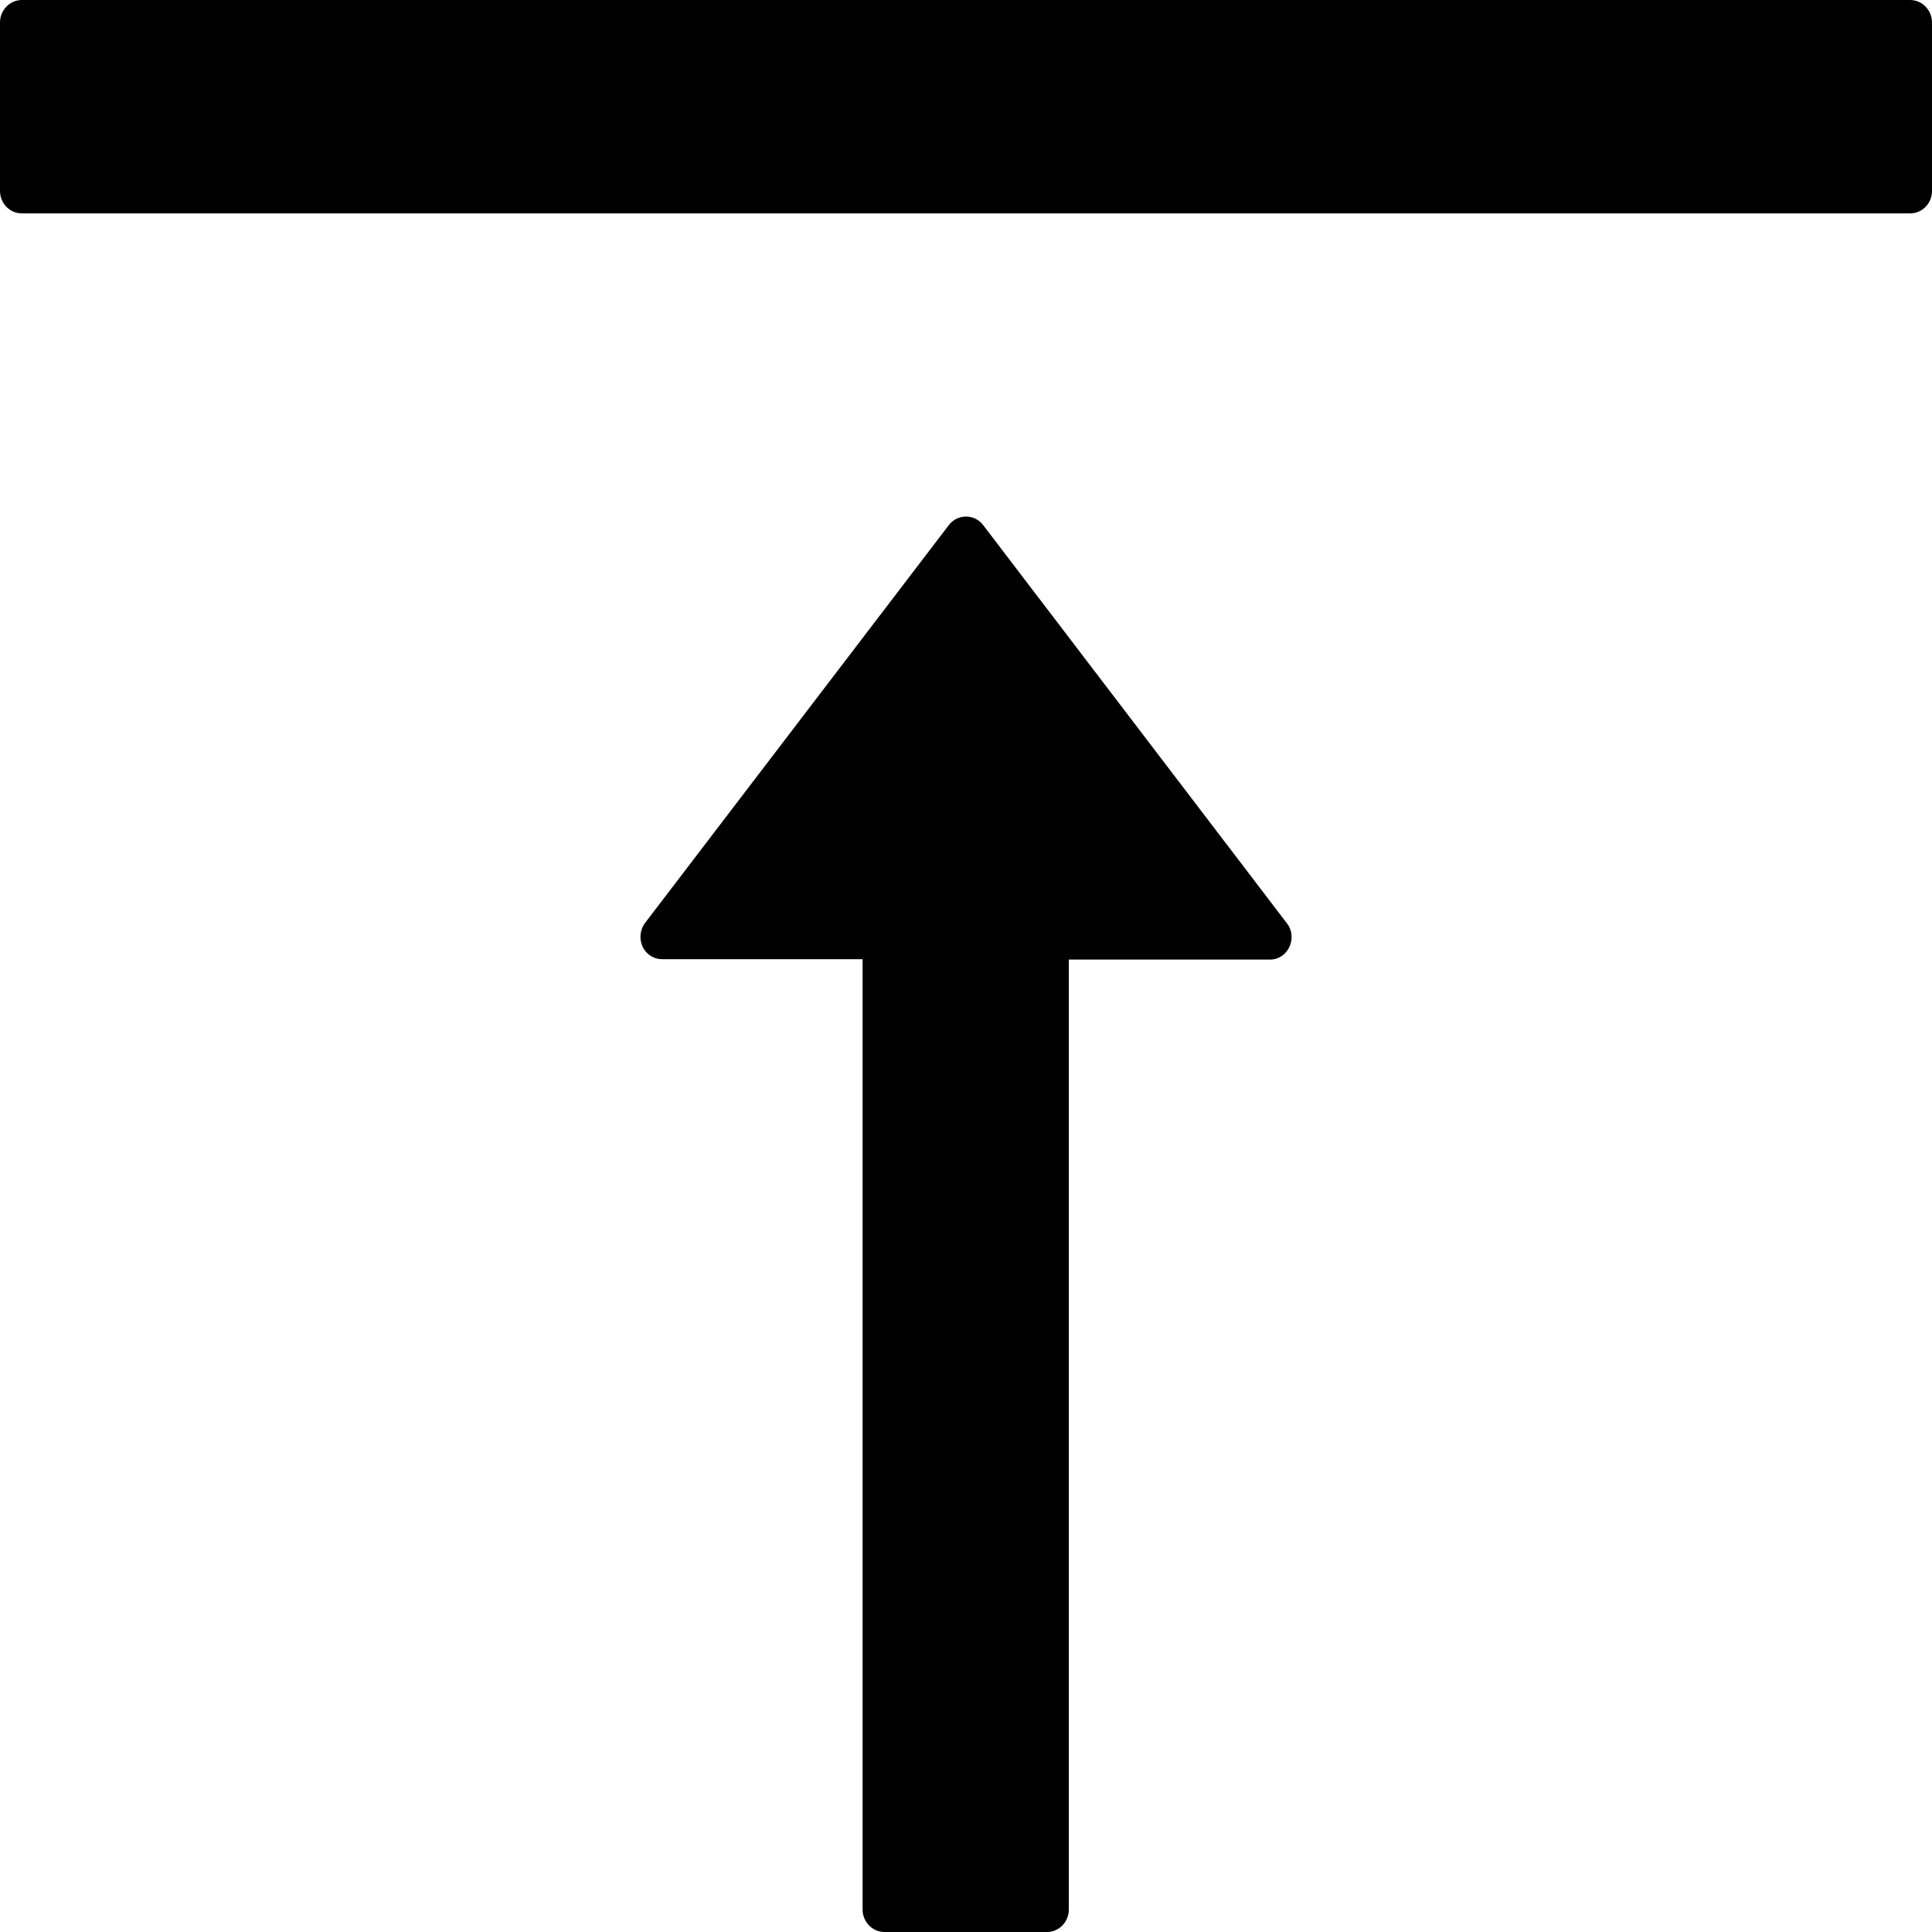
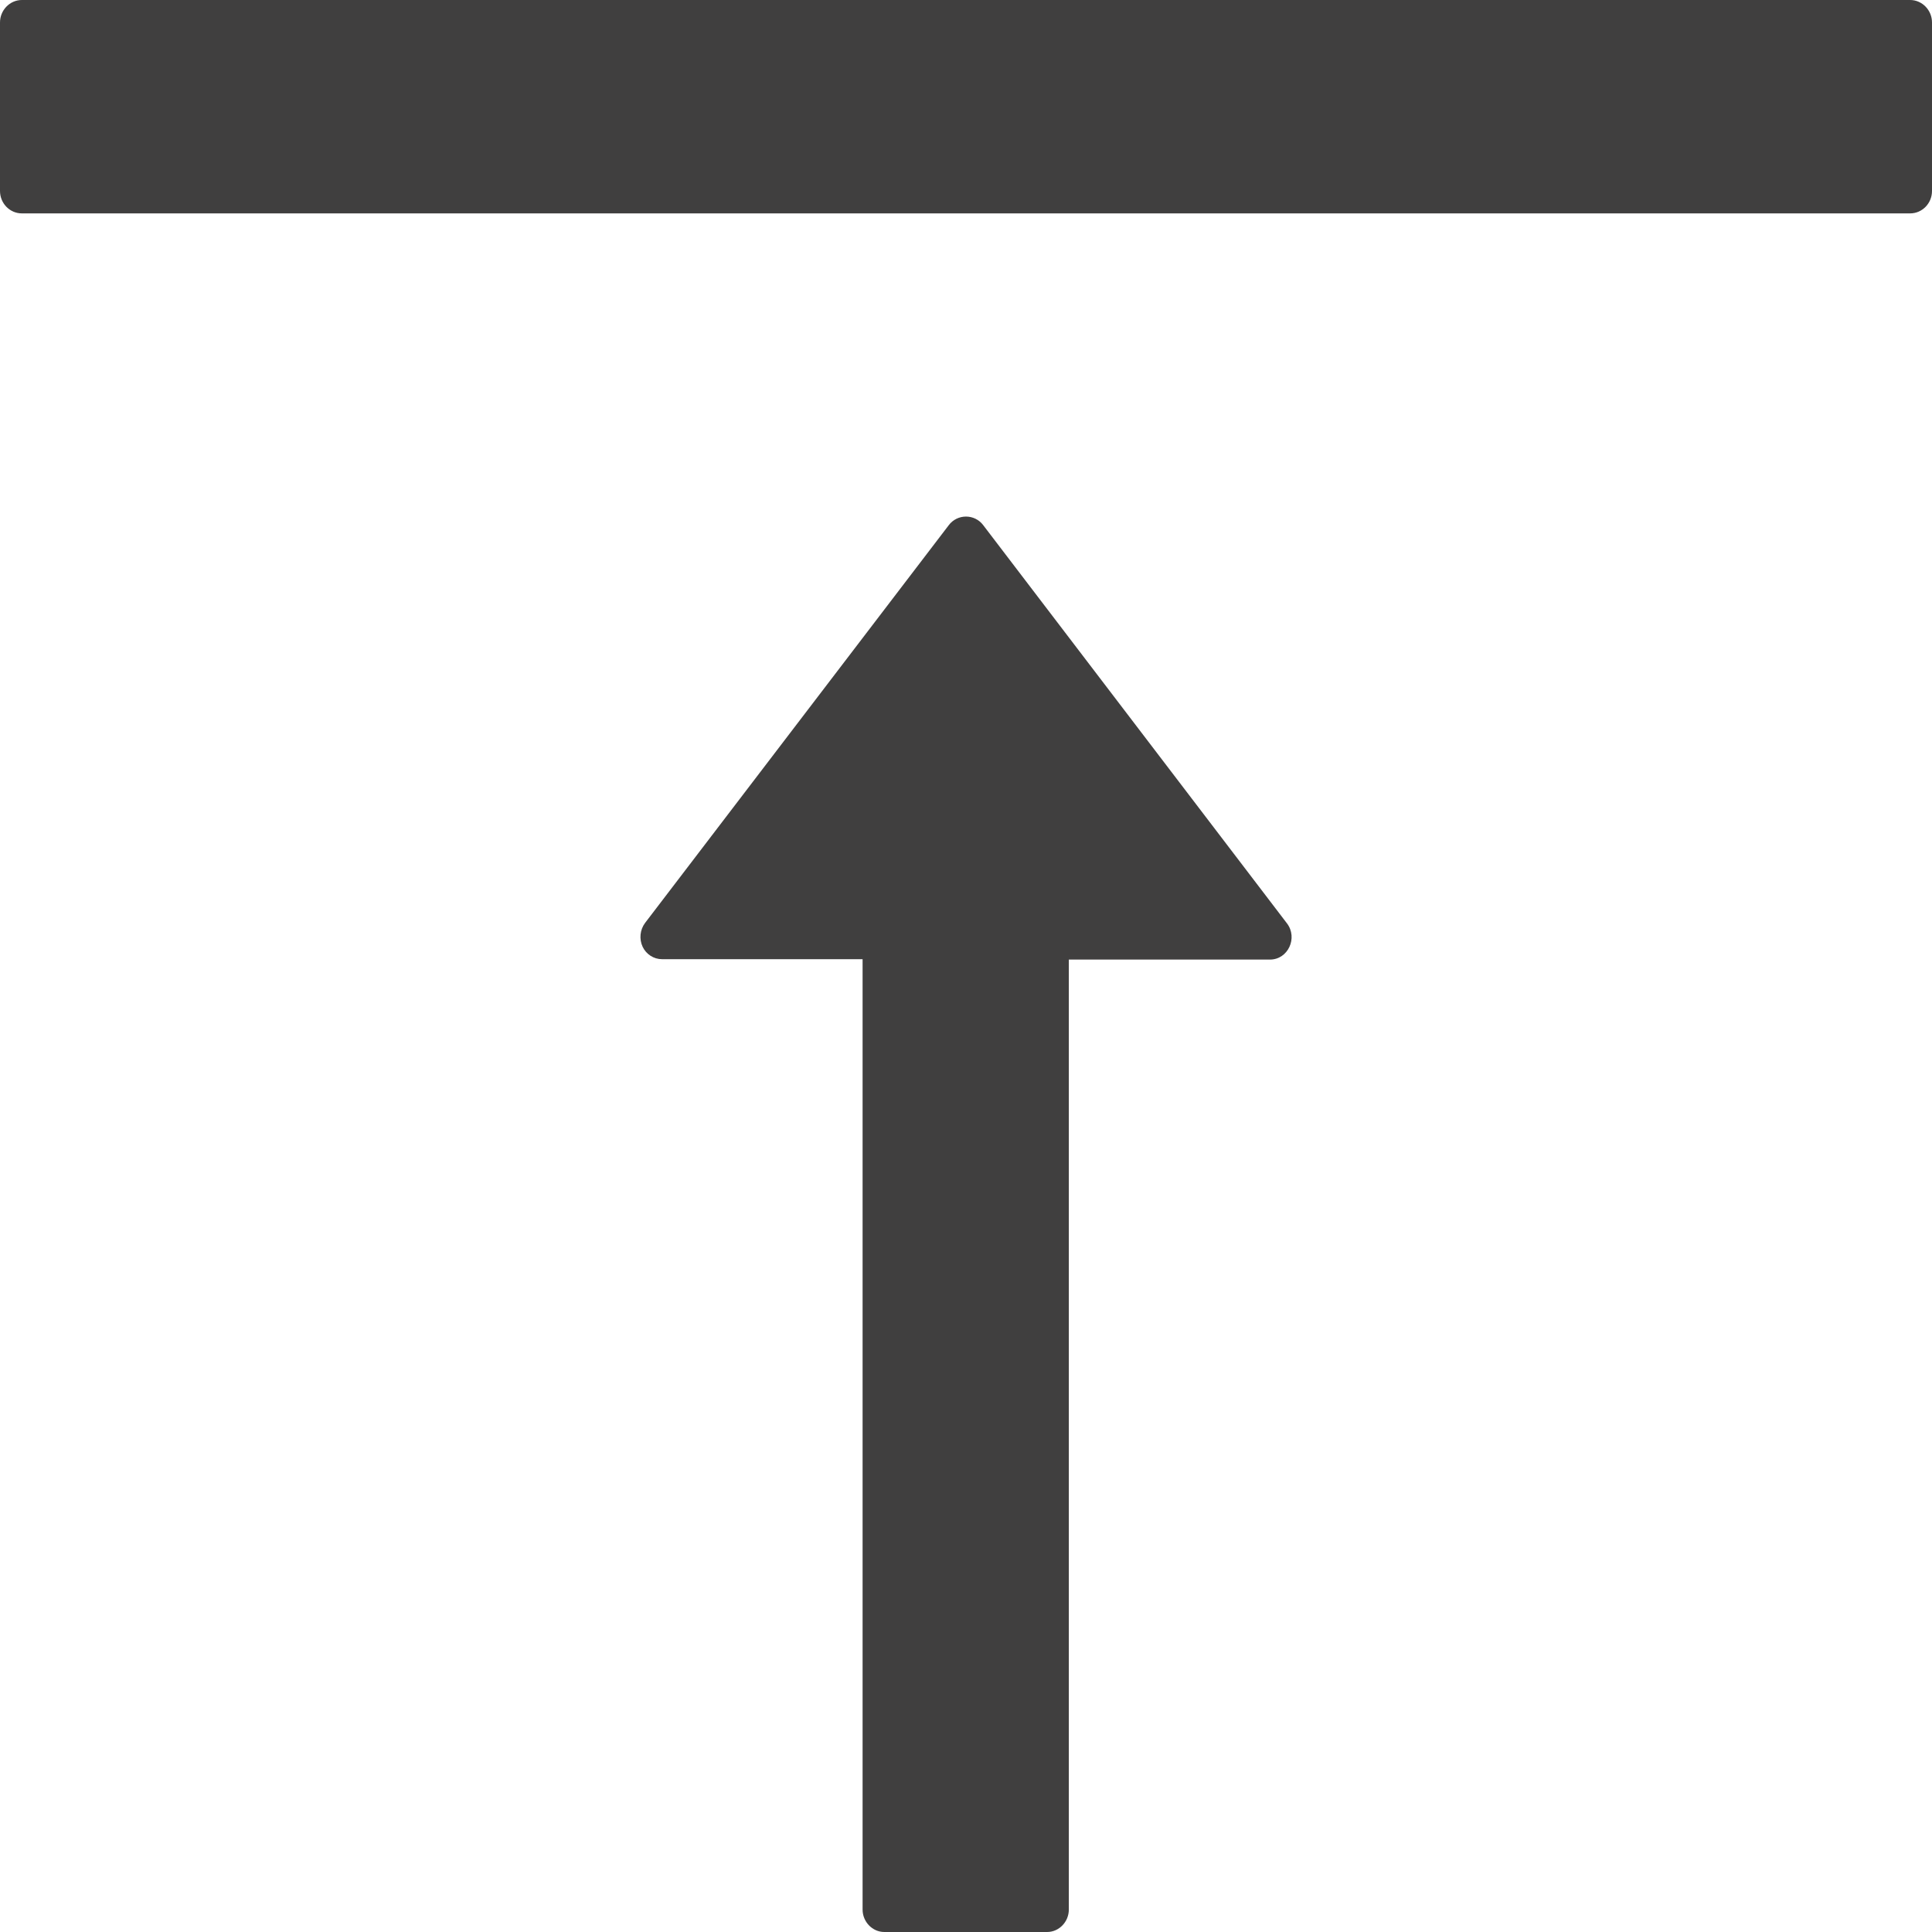
<svg xmlns="http://www.w3.org/2000/svg" width="40px" height="40px" viewBox="0 0 40 40" version="1.1">
  <g id="surface1">
-     <path style=" stroke:none;fill-rule:nonzero;fill:rgb(0%,0%,0%);fill-opacity:1;" d="M 39.547 0 L 0.453 0 C 0.203 0 0 0.211 0 0.465 L 0 3.953 C 0 4.211 0.203 4.418 0.453 4.418 L 39.547 4.418 C 39.797 4.418 40 4.211 40 3.953 L 40 0.465 C 40 0.211 39.797 0 39.547 0 Z M 20.355 10.871 C 20.27 10.758 20.137 10.695 20 10.695 C 19.863 10.695 19.73 10.758 19.645 10.871 L 13.355 19.109 C 13.25 19.25 13.23 19.441 13.305 19.602 C 13.379 19.758 13.535 19.859 13.707 19.859 L 17.859 19.859 L 17.859 39.535 C 17.859 39.789 18.062 40 18.309 40 L 21.68 40 C 21.926 40 22.129 39.789 22.129 39.535 L 22.129 19.867 L 26.293 19.867 C 26.668 19.867 26.875 19.418 26.645 19.117 Z M 20.355 10.871 " />
+     <path style=" stroke:none;fill-rule:nonzero;fill:#403f3f;fill-opacity:1;" d="M 39.547 0 L 0.453 0 C 0.203 0 0 0.211 0 0.465 L 0 3.953 C 0 4.211 0.203 4.418 0.453 4.418 L 39.547 4.418 C 39.797 4.418 40 4.211 40 3.953 L 40 0.465 C 40 0.211 39.797 0 39.547 0 Z M 20.355 10.871 C 20.27 10.758 20.137 10.695 20 10.695 C 19.863 10.695 19.73 10.758 19.645 10.871 L 13.355 19.109 C 13.25 19.25 13.23 19.441 13.305 19.602 C 13.379 19.758 13.535 19.859 13.707 19.859 L 17.859 19.859 L 17.859 39.535 C 17.859 39.789 18.062 40 18.309 40 L 21.68 40 C 21.926 40 22.129 39.789 22.129 39.535 L 22.129 19.867 L 26.293 19.867 C 26.668 19.867 26.875 19.418 26.645 19.117 Z M 20.355 10.871 " />
  </g>
</svg>
